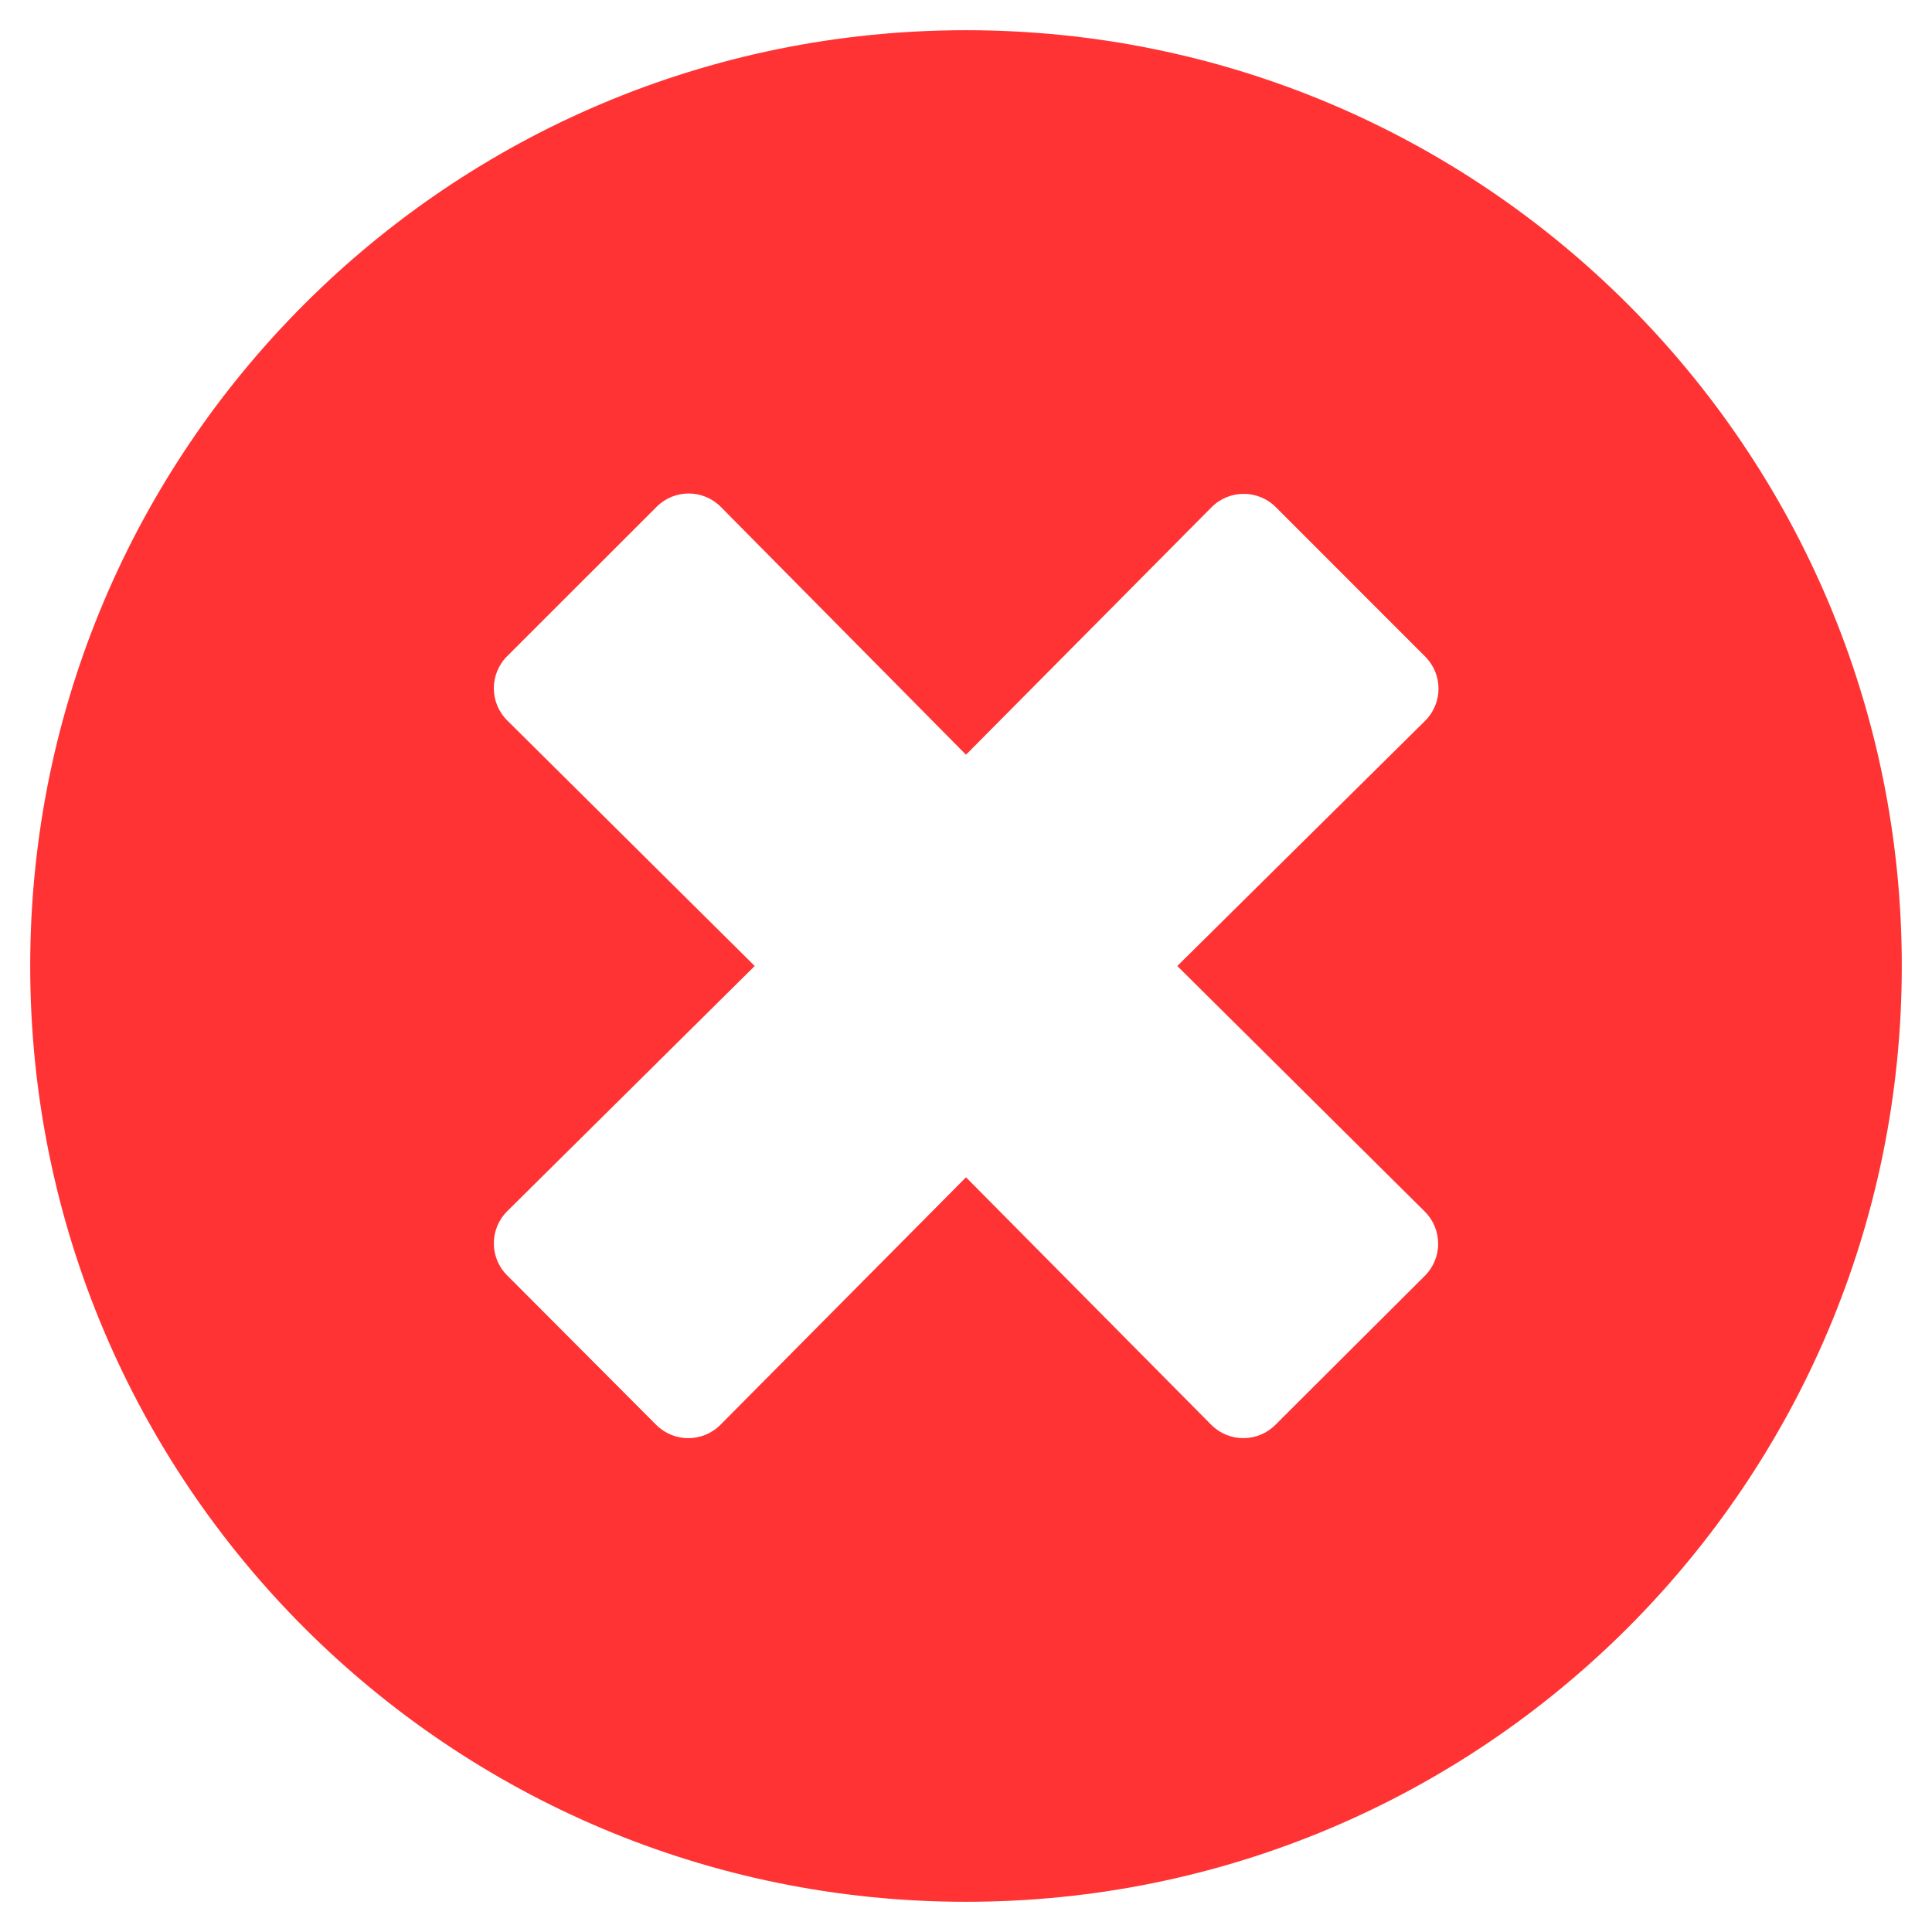
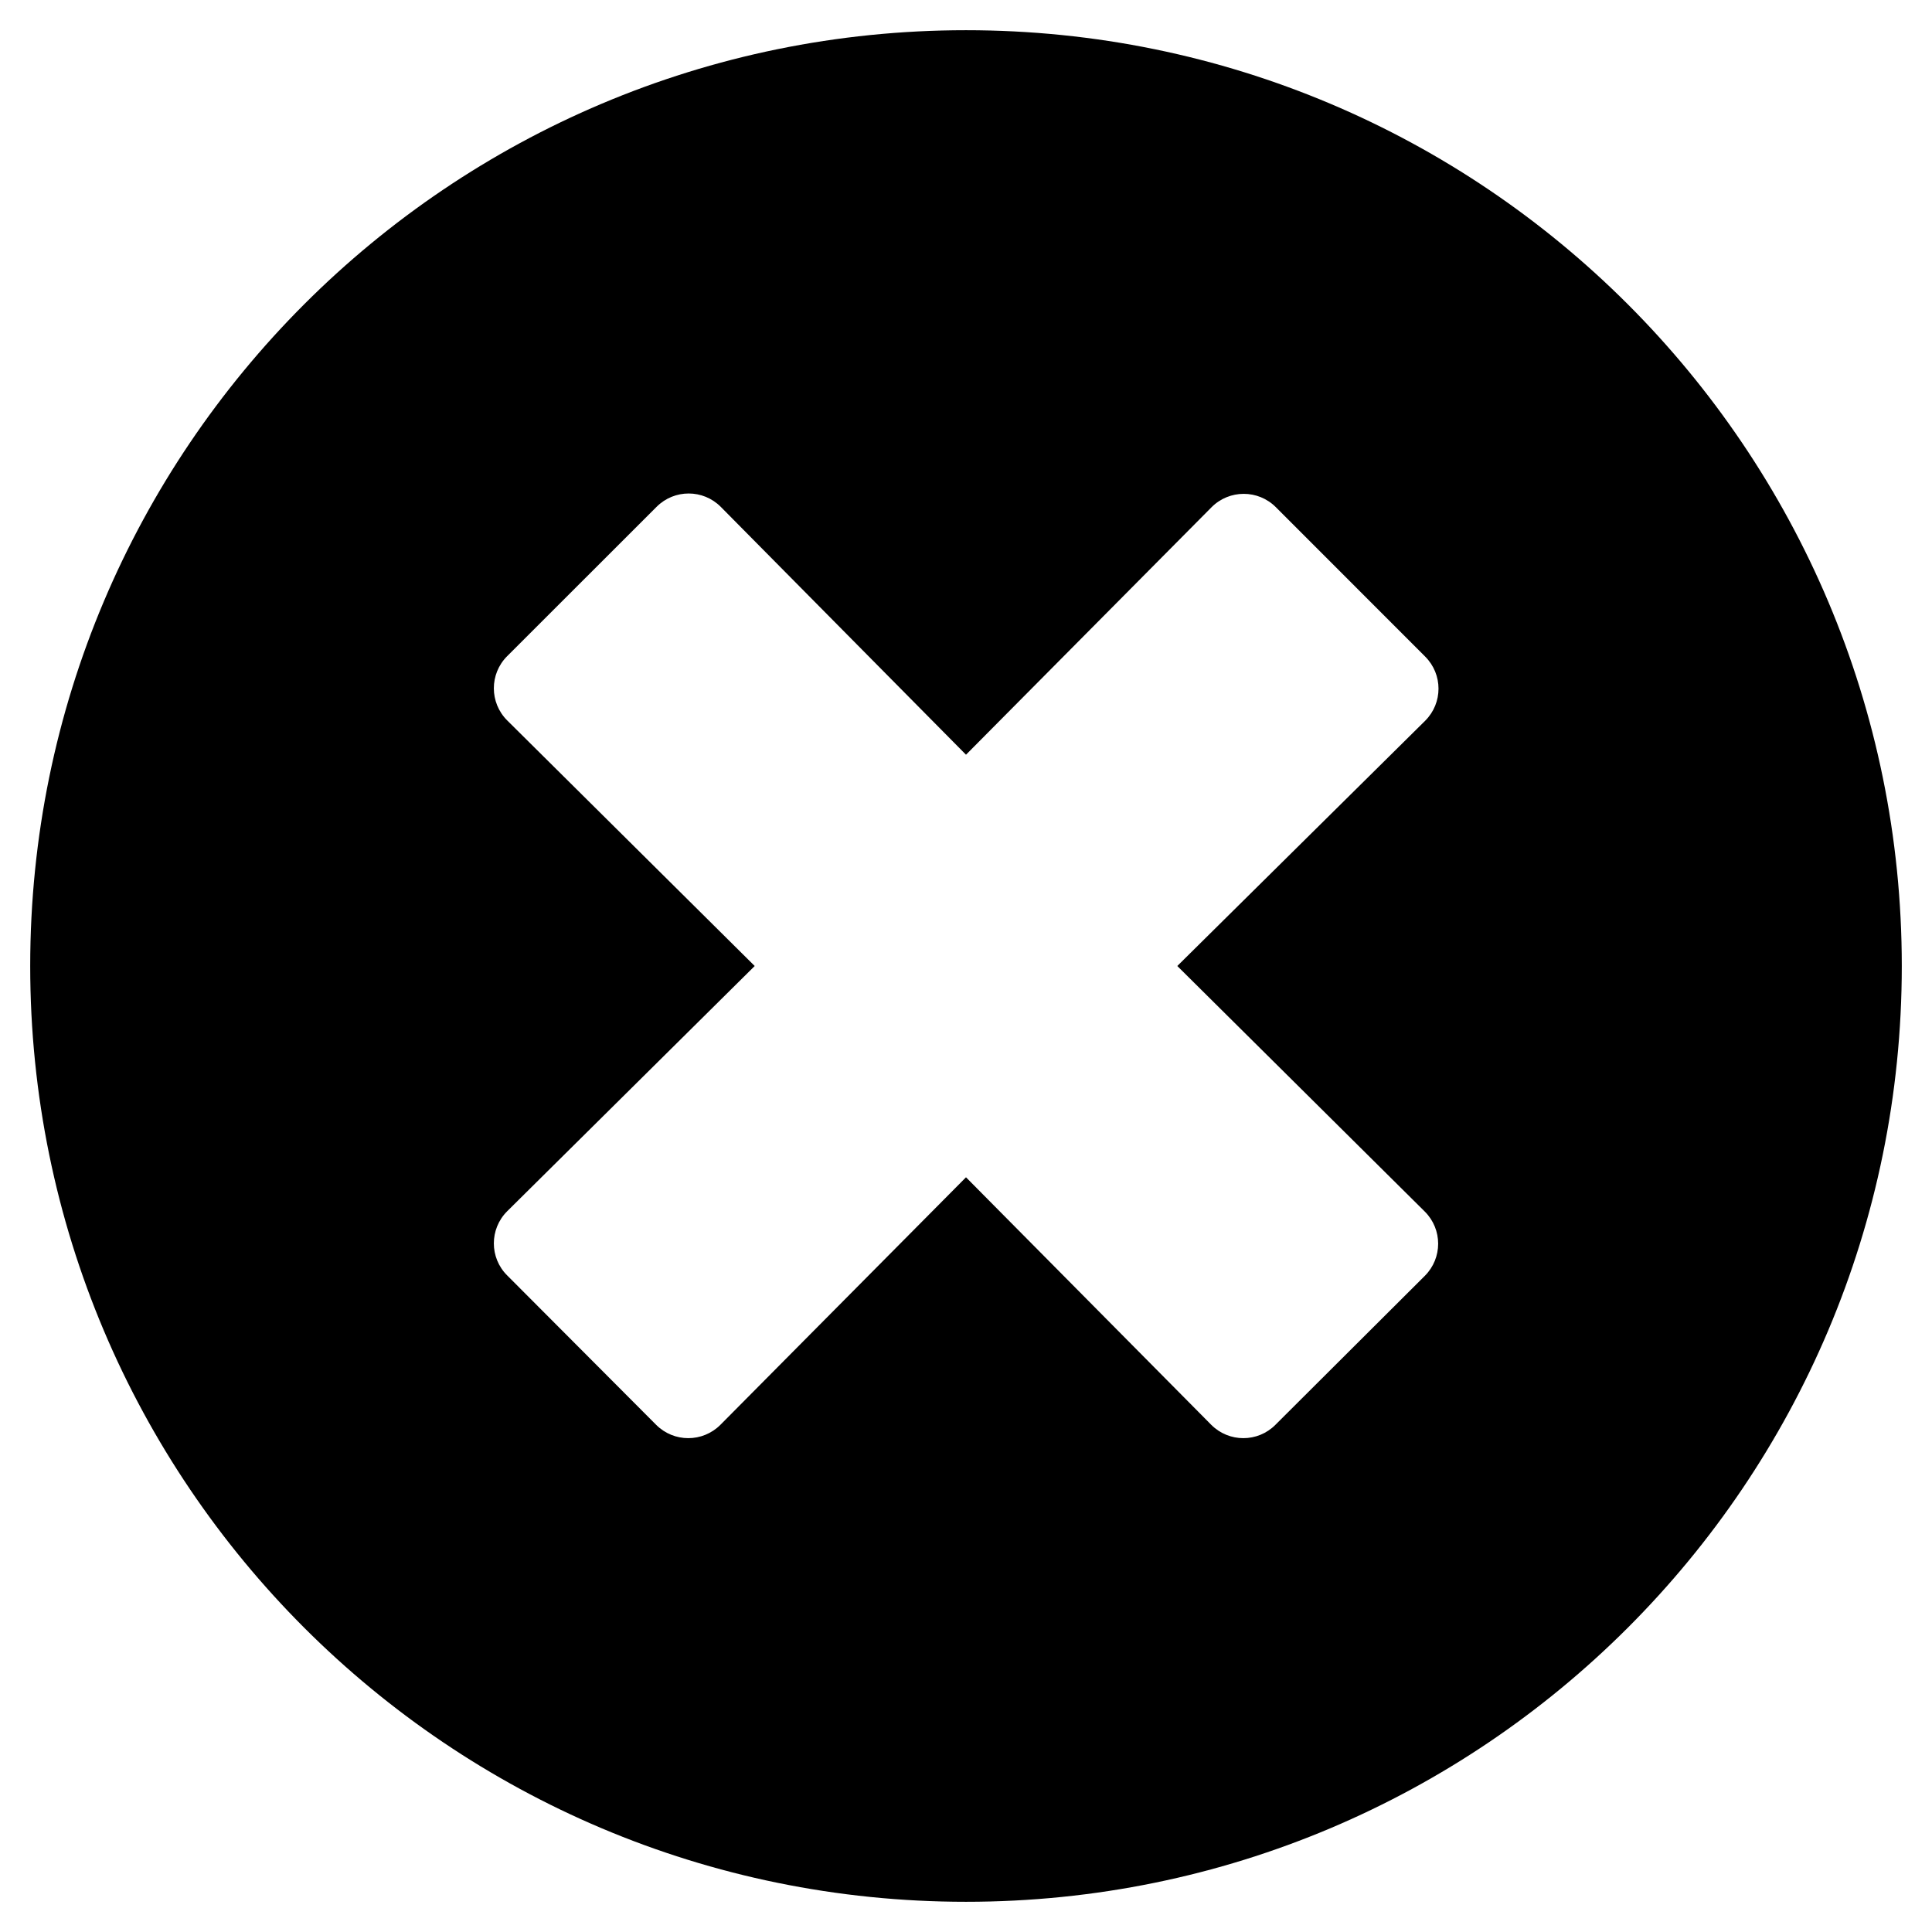
- <svg xmlns="http://www.w3.org/2000/svg" width="22" height="22" viewBox="0 0 22 22" fill="none">
-   <path d="M11 0.344C5.113 0.344 0.344 5.113 0.344 11C0.344 16.887 5.113 21.656 11 21.656C16.887 21.656 21.656 16.887 21.656 11C21.656 5.113 16.887 0.344 11 0.344ZM16.225 13.797C16.427 13.999 16.427 14.326 16.225 14.528L14.523 16.225C14.322 16.427 13.995 16.427 13.793 16.225L11 13.406L8.203 16.225C8.001 16.427 7.674 16.427 7.472 16.225L5.775 14.523C5.573 14.322 5.573 13.995 5.775 13.793L8.594 11L5.775 8.203C5.573 8.001 5.573 7.674 5.775 7.472L7.477 5.771C7.679 5.569 8.005 5.569 8.207 5.771L11 8.594L13.797 5.775C13.999 5.573 14.326 5.573 14.528 5.775L16.229 7.477C16.431 7.679 16.431 8.005 16.229 8.207L13.406 11L16.225 13.797Z" fill="#FF3333" />
+ <svg xmlns="http://www.w3.org/2000/svg" width="22" height="22" viewBox="0 0 22 22">
+   <path d="M11 0.344C5.113 0.344 0.344 5.113 0.344 11C0.344 16.887 5.113 21.656 11 21.656C16.887 21.656 21.656 16.887 21.656 11C21.656 5.113 16.887 0.344 11 0.344ZM16.225 13.797C16.427 13.999 16.427 14.326 16.225 14.528L14.523 16.225C14.322 16.427 13.995 16.427 13.793 16.225L11 13.406L8.203 16.225C8.001 16.427 7.674 16.427 7.472 16.225L5.775 14.523C5.573 14.322 5.573 13.995 5.775 13.793L8.594 11L5.775 8.203C5.573 8.001 5.573 7.674 5.775 7.472L7.477 5.771C7.679 5.569 8.005 5.569 8.207 5.771L11 8.594L13.797 5.775C13.999 5.573 14.326 5.573 14.528 5.775L16.229 7.477C16.431 7.679 16.431 8.005 16.229 8.207L13.406 11L16.225 13.797Z" />
</svg>
